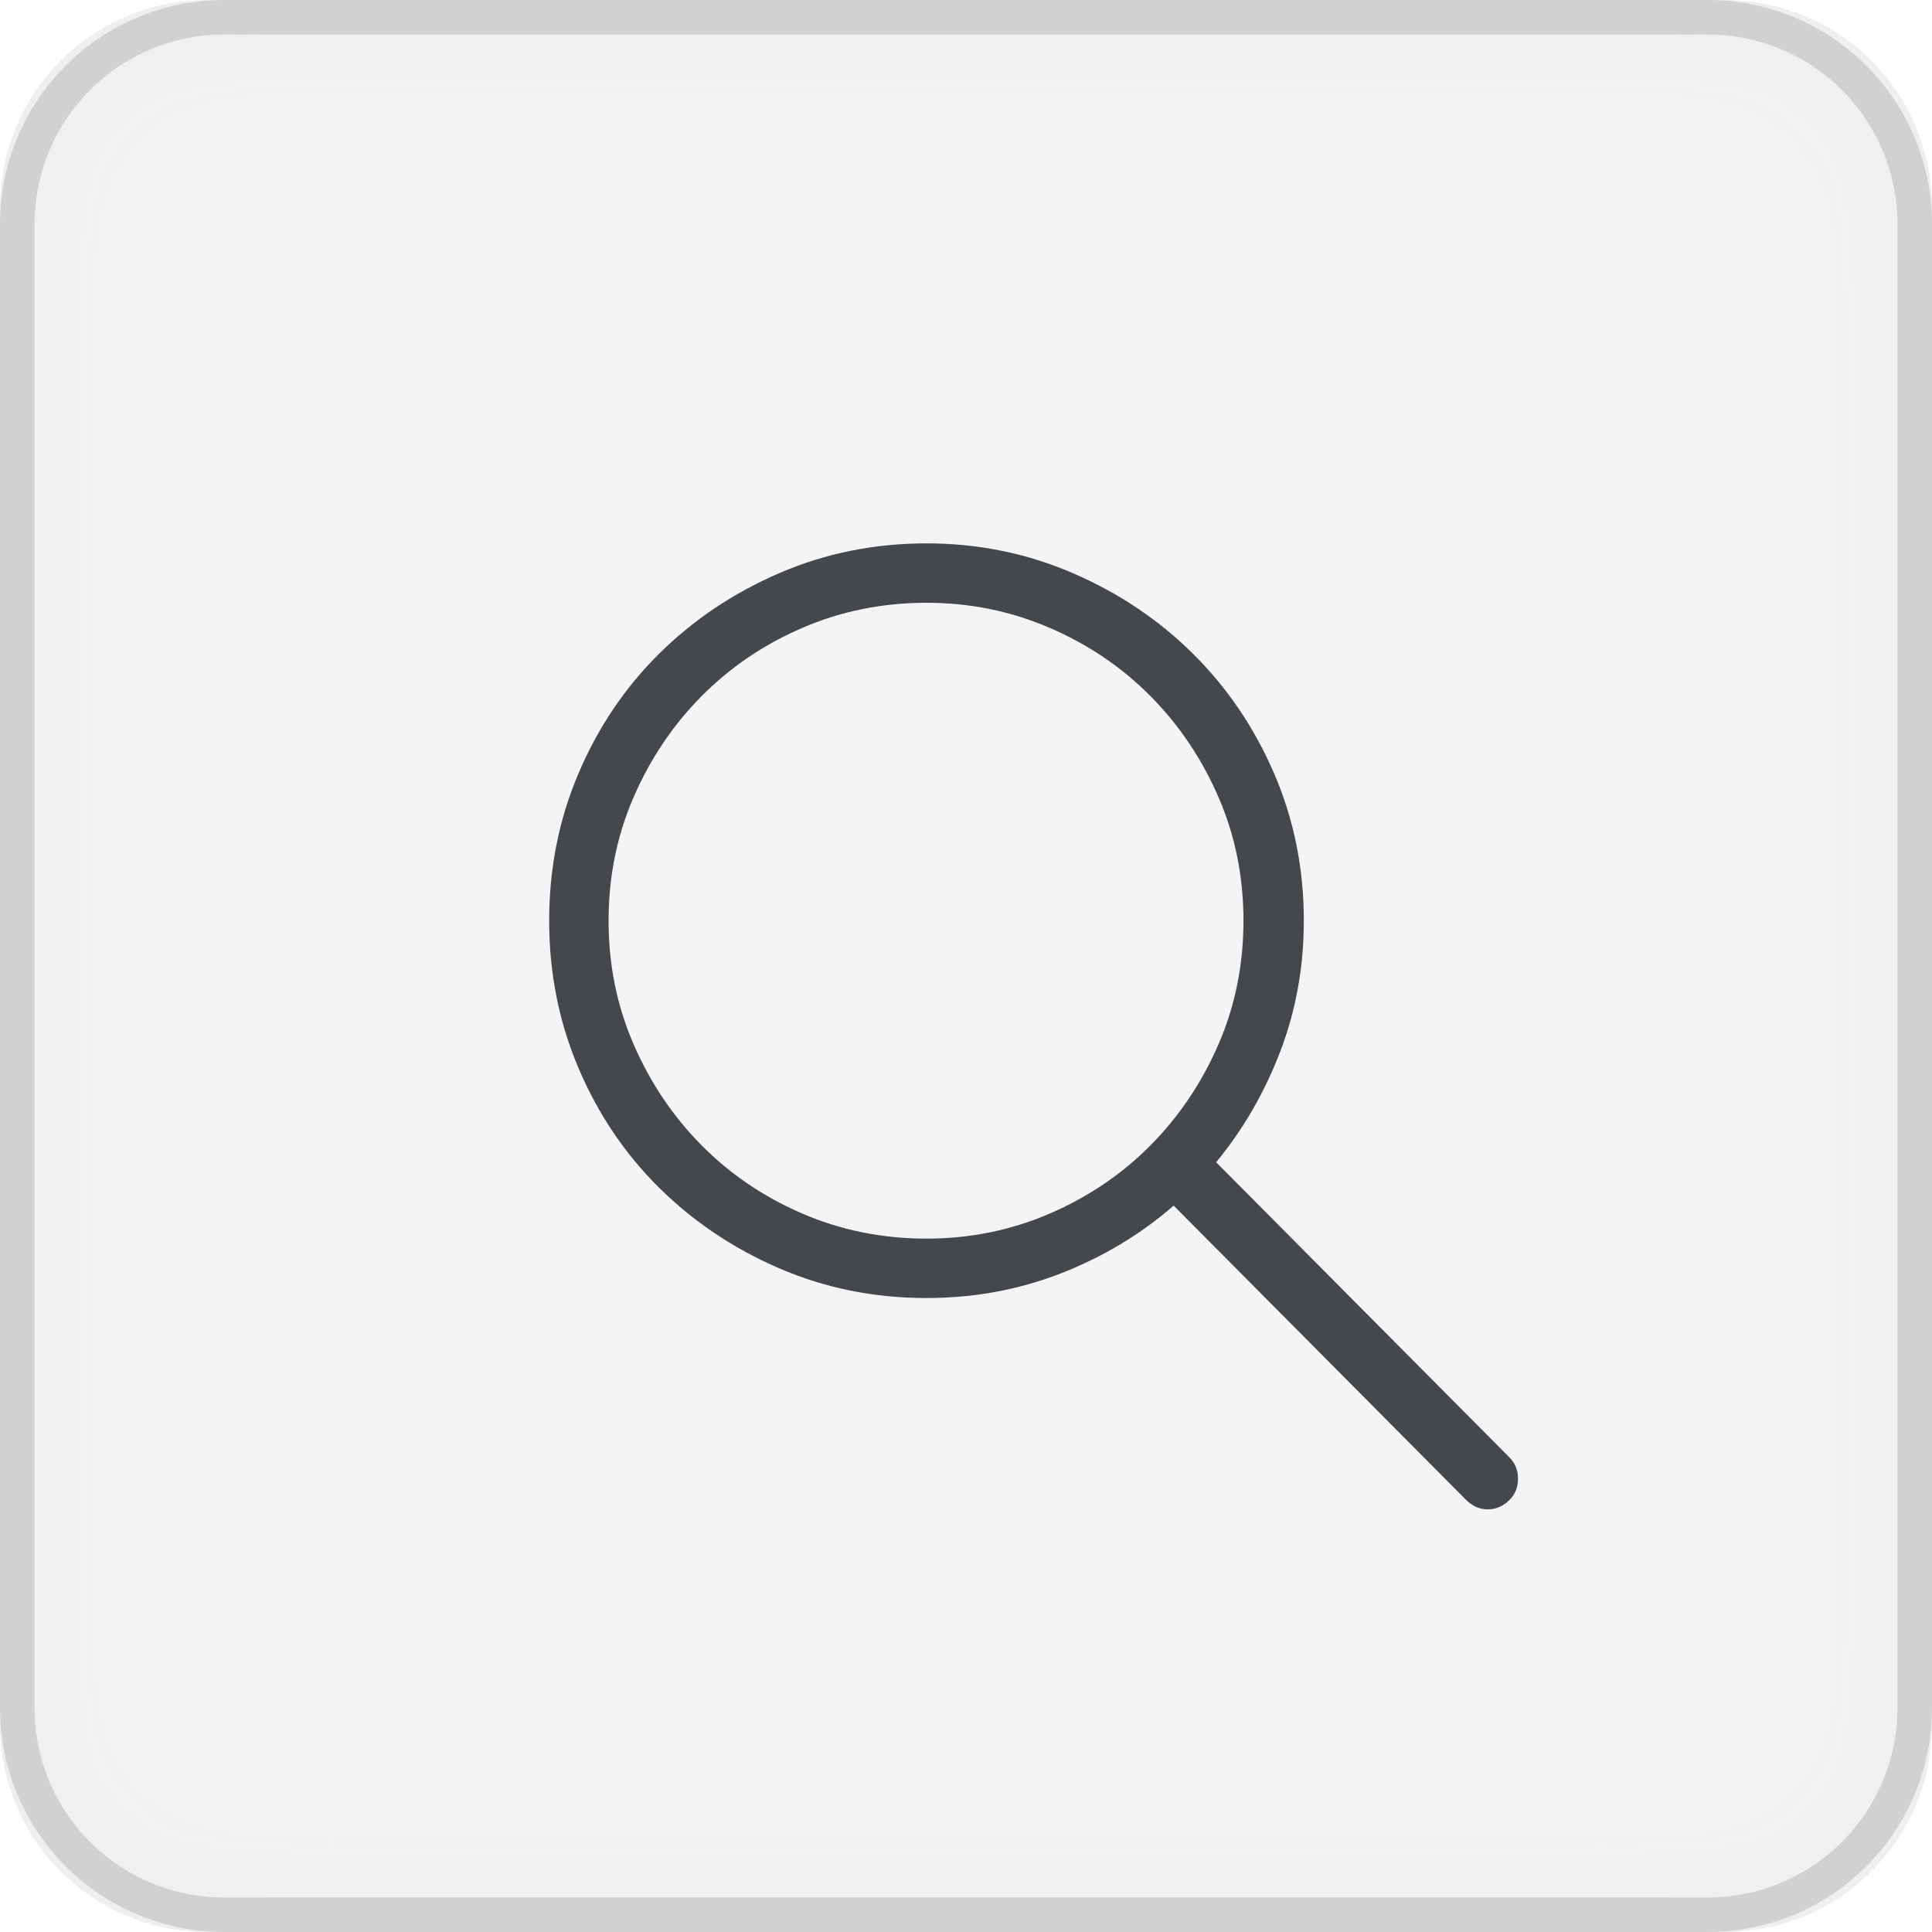
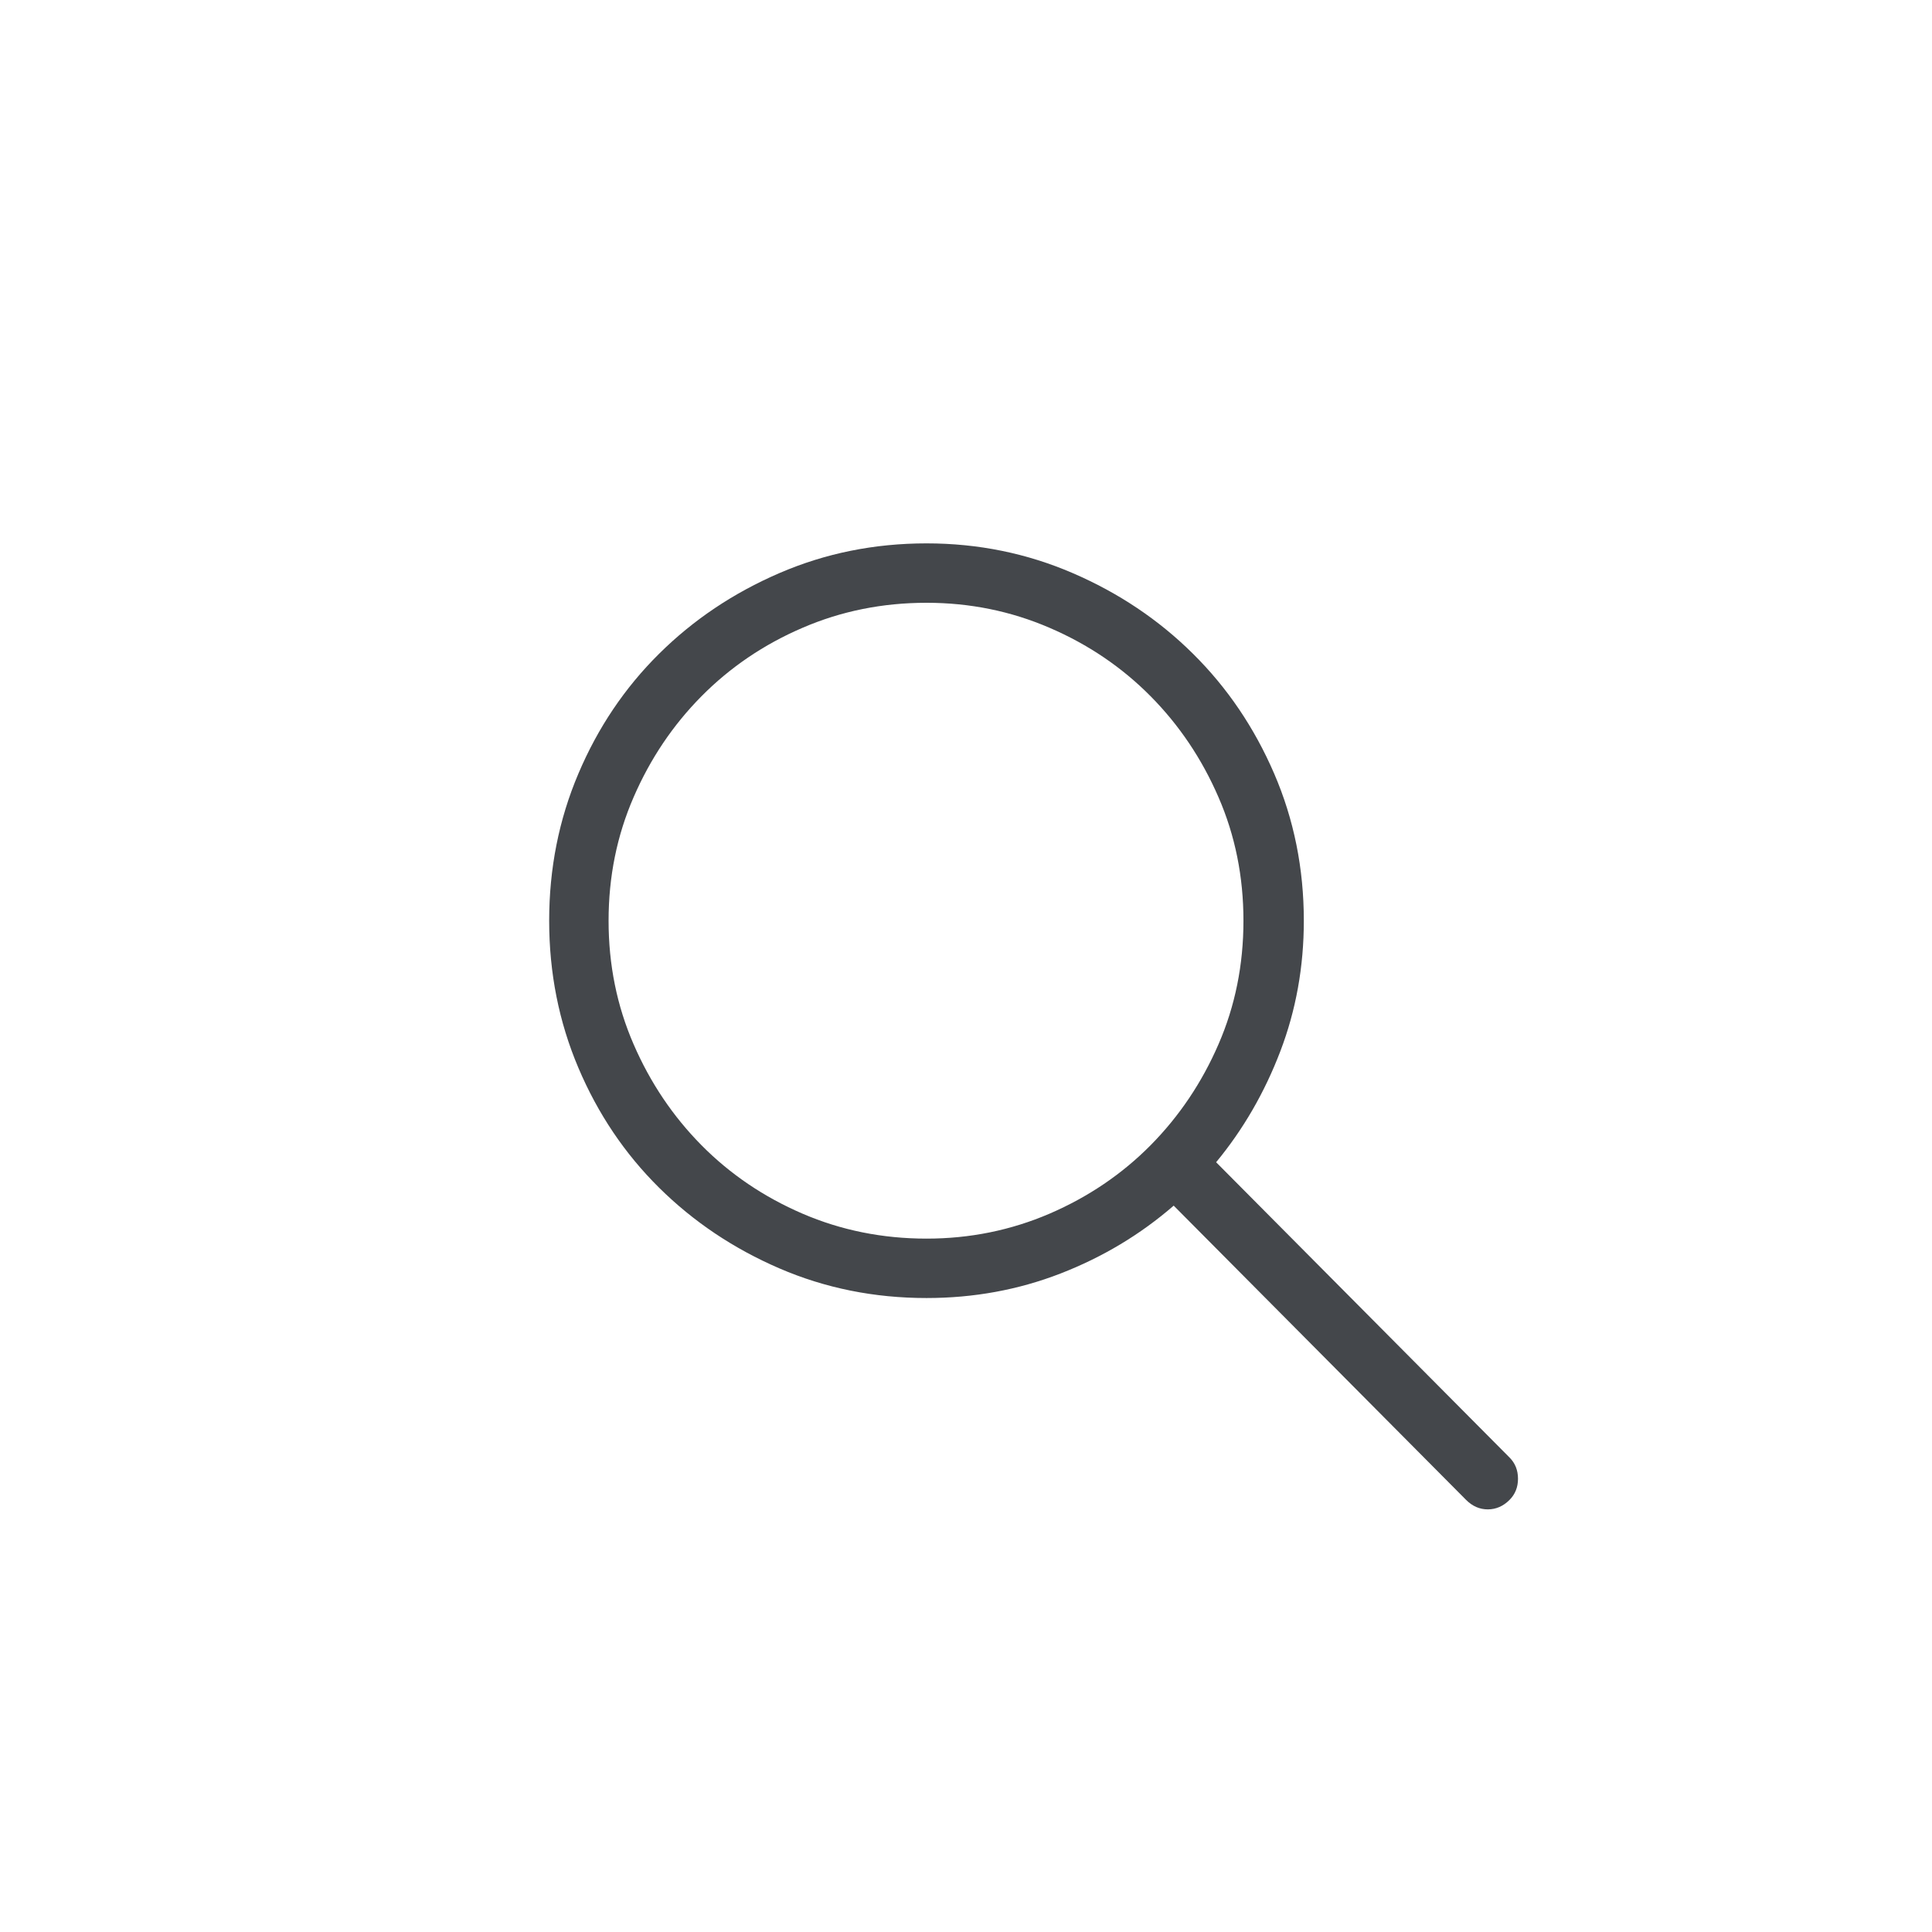
<svg xmlns="http://www.w3.org/2000/svg" xmlns:xlink="http://www.w3.org/1999/xlink" width="28px" height="28px" viewBox="0 0 28 28" version="1.1">
-   <defs>
-     <rect id="path-1" x="0" y="0" width="28" height="28" rx="3" />
-     <filter x="-5.4%" y="-5.4%" width="110.7%" height="110.7%" filterUnits="objectBoundingBox" id="filter-2">
-       <feGaussianBlur stdDeviation="1.5" in="SourceAlpha" result="shadowBlurInner1" />
-       <feOffset dx="0" dy="0" in="shadowBlurInner1" result="shadowOffsetInner1" />
-       <feComposite in="shadowOffsetInner1" in2="SourceAlpha" operator="arithmetic" k2="-1" k3="1" result="shadowInnerInner1" />
-       <feColorMatrix values="0 0 0 0 0.896   0 0 0 0 0.896   0 0 0 0 0.896  0 0 0 0.5 0" type="matrix" in="shadowInnerInner1" />
-     </filter>
-   </defs>
  <g id="Symbols" stroke="none" stroke-width="1" fill="none" fill-rule="evenodd">
    <g id="find-icon">
      <g>
        <g id="Rectangle-4-Copy-3">
-           <use fill="#F4F4F4" fill-rule="evenodd" xlink:href="#path-1" />
+           <use fill="" fill-rule="evenodd" xlink:href="#path-1" />
          <use fill="black" fill-opacity="1" filter="url(#filter-2)" xlink:href="#path-1" />
-           <rect stroke="#D1D1D1" stroke-width="0.5" x="0.25" y="0.25" width="27.5" height="27.5" rx="3" />
+           <rect stroke="" stroke-width="0.5" x="0.25" y="0.25" width="27.5" height="27.5" rx="3" />
        </g>
        <path d="M21.877,21.123 C21.959,21.205 22,21.308 22,21.431 C22,21.554 21.959,21.656 21.877,21.738 C21.786,21.829 21.681,21.875 21.562,21.875 C21.444,21.875 21.339,21.829 21.248,21.738 L17.01,17.473 C16.527,17.892 15.98,18.22 15.369,18.457 C14.758,18.694 14.111,18.812 13.428,18.812 C12.671,18.812 11.96,18.669 11.295,18.382 C10.63,18.095 10.049,17.705 9.552,17.213 C9.055,16.721 8.665,16.142 8.383,15.477 C8.1,14.811 7.959,14.1 7.959,13.344 C7.959,12.587 8.1,11.876 8.383,11.211 C8.665,10.546 9.055,9.967 9.552,9.475 C10.049,8.982 10.63,8.593 11.295,8.306 C11.96,8.019 12.671,7.875 13.428,7.875 C14.175,7.875 14.882,8.019 15.547,8.306 C16.212,8.593 16.793,8.982 17.29,9.475 C17.787,9.967 18.179,10.546 18.466,11.211 C18.753,11.876 18.896,12.587 18.896,13.344 C18.896,14.009 18.783,14.64 18.555,15.237 C18.327,15.834 18.017,16.37 17.625,16.844 L21.877,21.123 Z M13.428,17.951 C14.057,17.951 14.651,17.83 15.212,17.589 C15.772,17.347 16.26,17.017 16.675,16.598 C17.09,16.178 17.418,15.691 17.659,15.135 C17.901,14.579 18.021,13.982 18.021,13.344 C18.021,12.706 17.901,12.109 17.659,11.553 C17.418,10.997 17.09,10.509 16.675,10.09 C16.26,9.671 15.772,9.34 15.212,9.099 C14.651,8.857 14.057,8.736 13.428,8.736 C12.79,8.736 12.19,8.857 11.63,9.099 C11.069,9.34 10.582,9.671 10.167,10.09 C9.752,10.509 9.424,10.997 9.183,11.553 C8.941,12.109 8.82,12.706 8.82,13.344 C8.82,13.982 8.941,14.579 9.183,15.135 C9.424,15.691 9.752,16.178 10.167,16.598 C10.582,17.017 11.069,17.347 11.63,17.589 C12.19,17.83 12.79,17.951 13.428,17.951 Z" id="Magnifier---simple-line-icons" fill="#44474B" />
      </g>
    </g>
  </g>
</svg>
